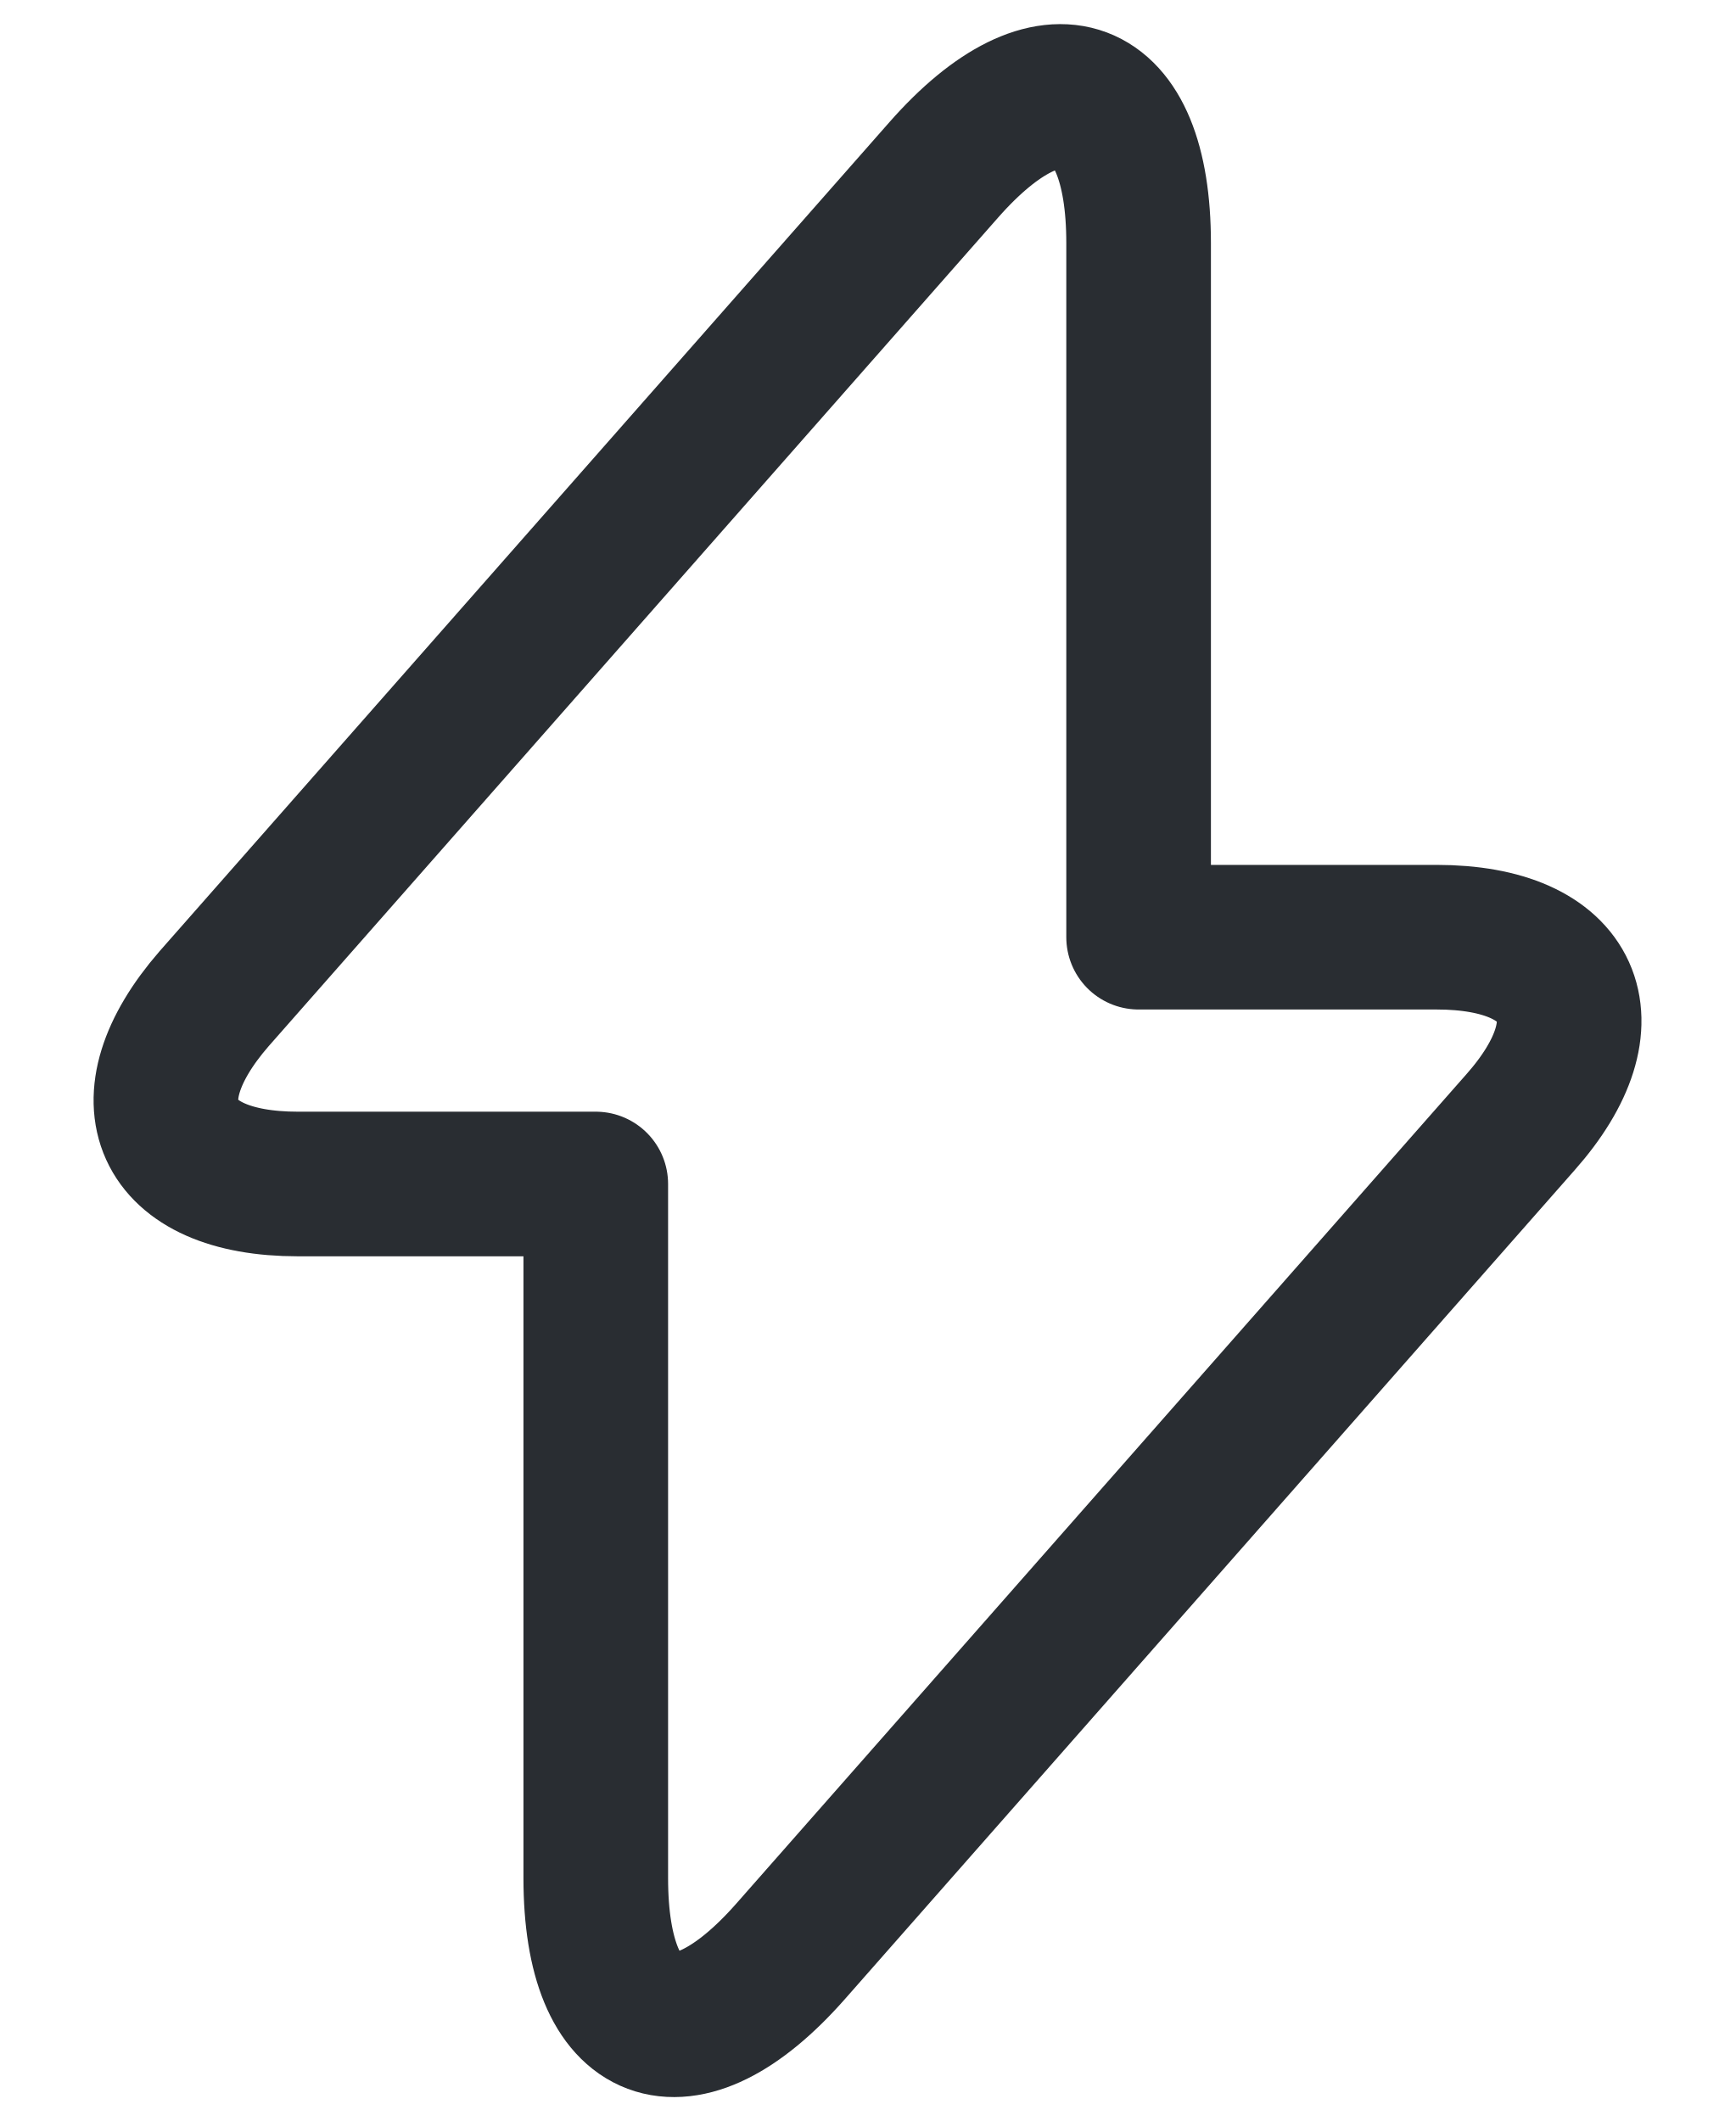
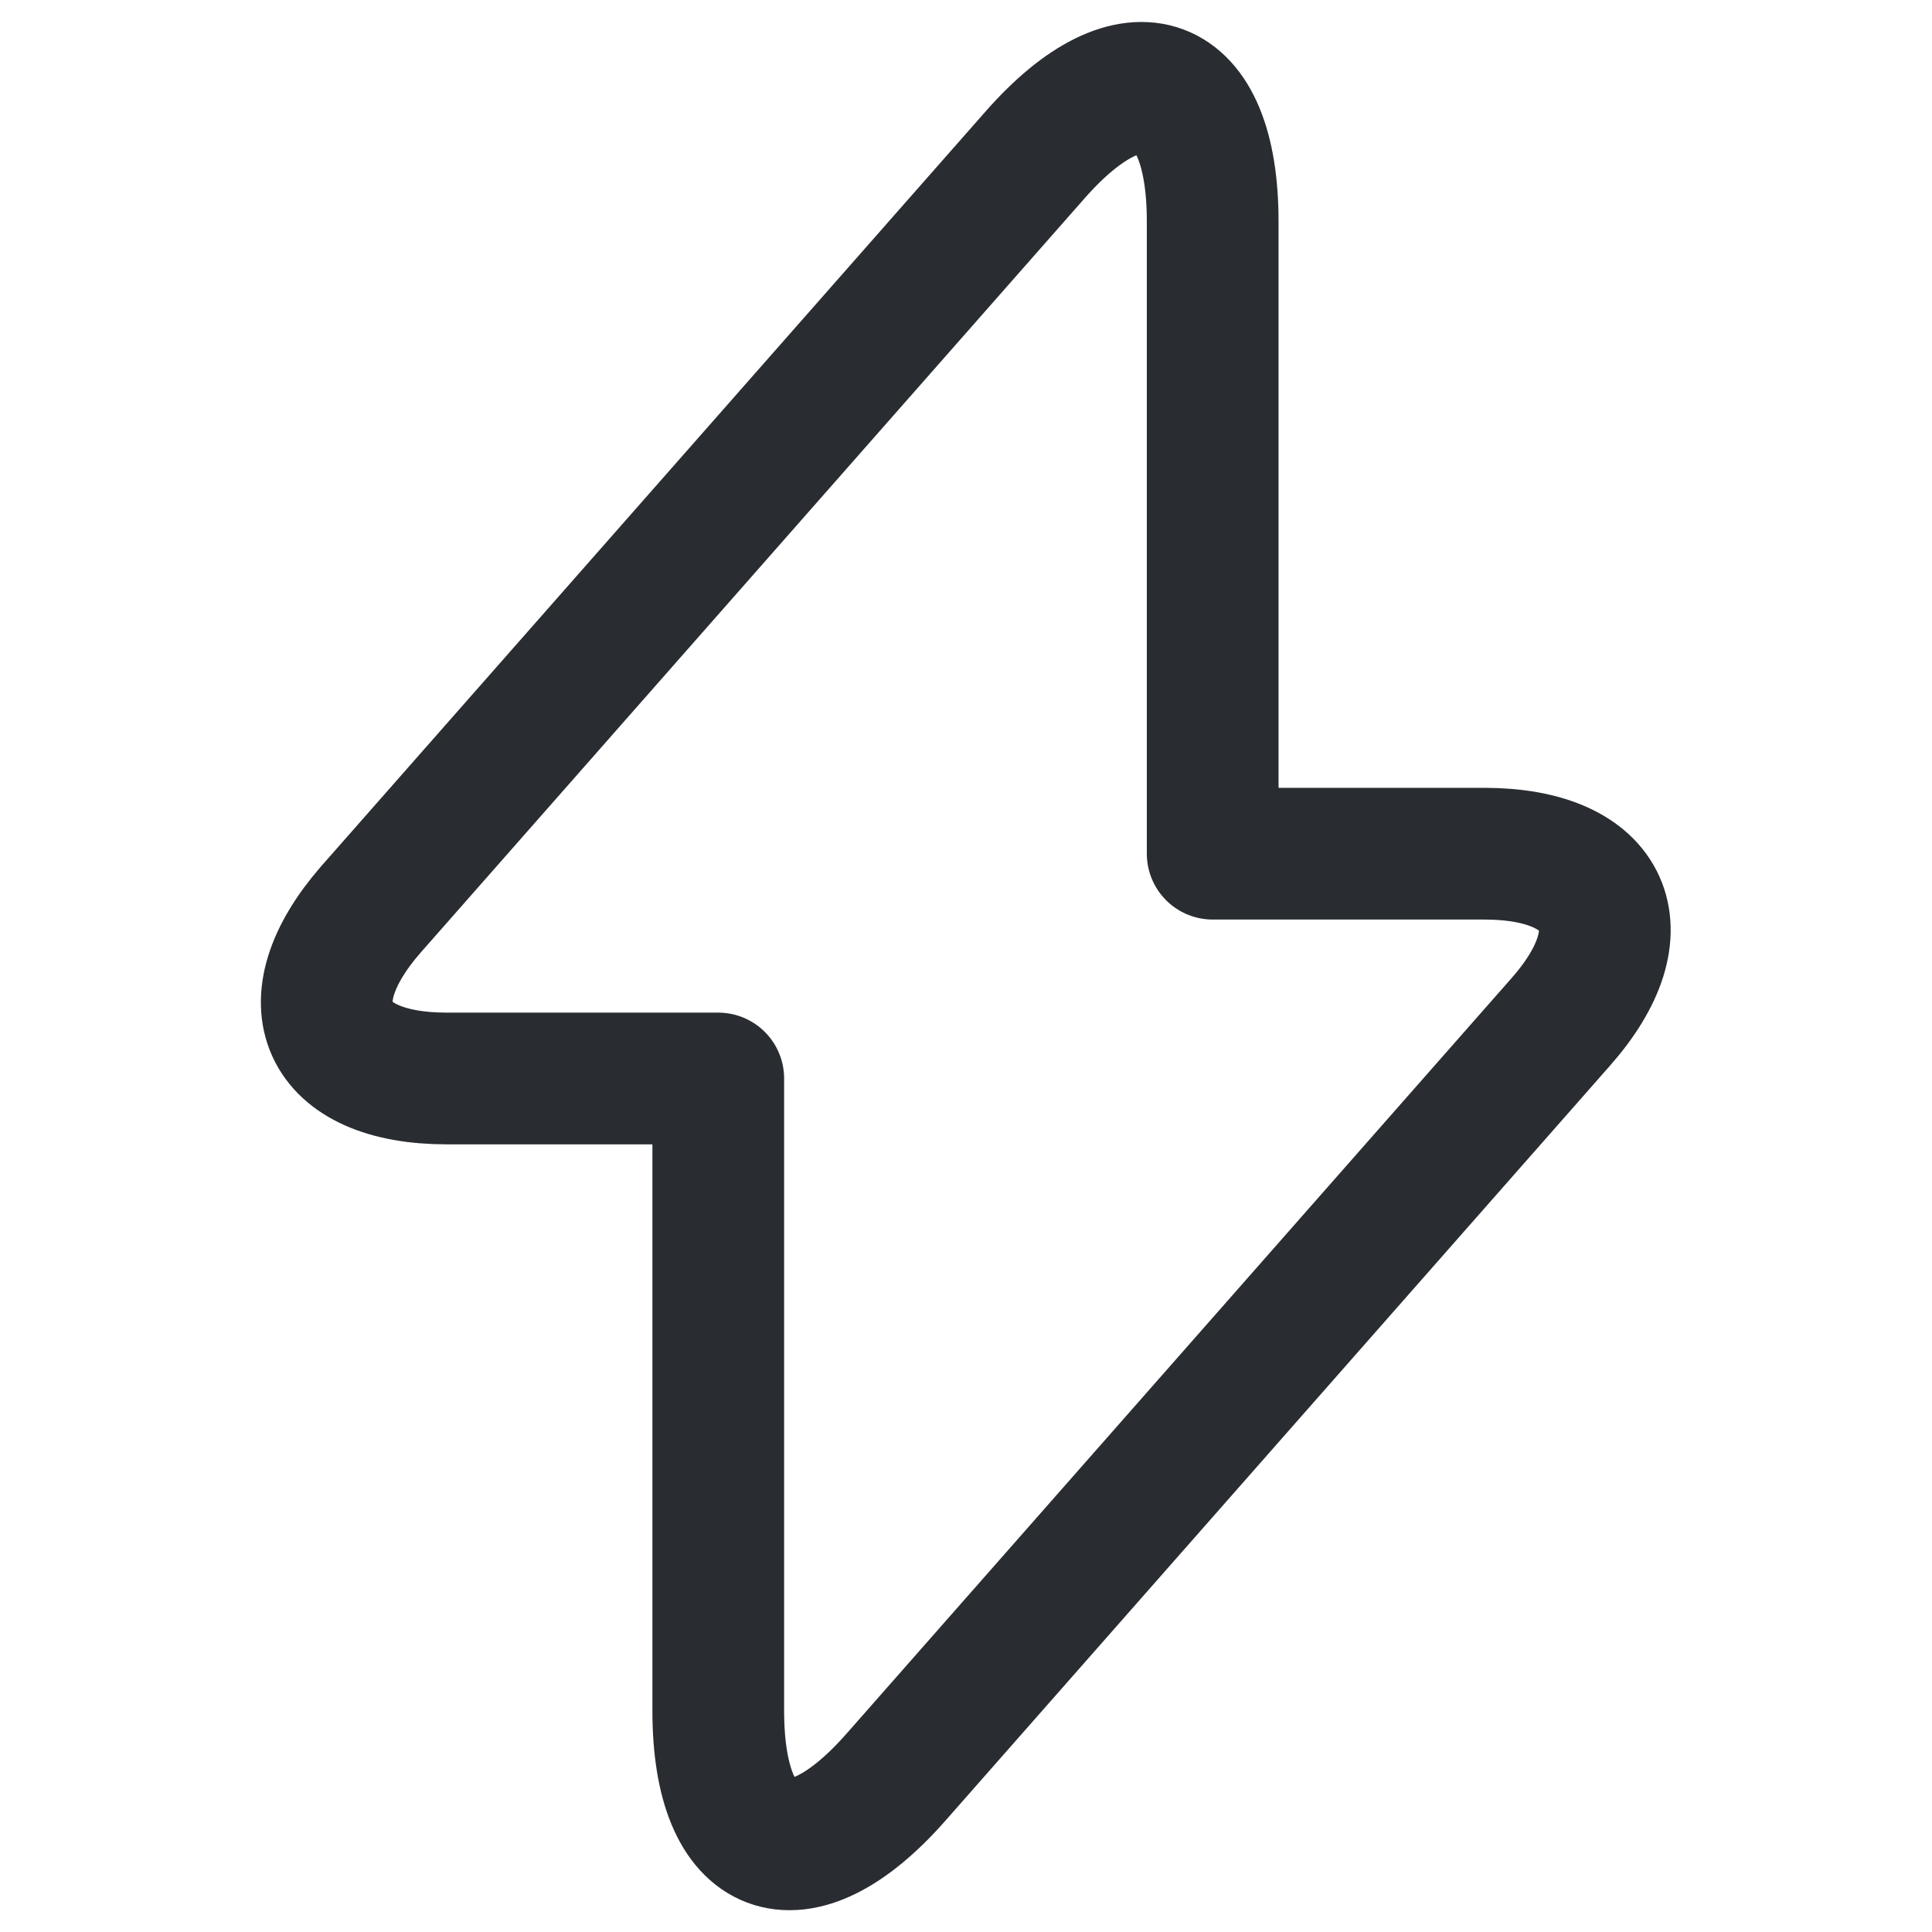
- <svg xmlns="http://www.w3.org/2000/svg" width="18" height="22" viewBox="0 0 18 22" fill="none">
+ <svg xmlns="http://www.w3.org/2000/svg" width="36" height="36" viewBox="0 0 18 22" fill="none">
  <path d="M3.089 12.281H6.179V19.481C6.179 21.161 7.089 21.501 8.199 20.241L15.769 11.641C16.699 10.591 16.309 9.721 14.899 9.721H11.809V2.521C11.809 0.841 10.899 0.501 9.789 1.761L2.219 10.361C1.299 11.421 1.689 12.281 3.089 12.281Z" stroke="#292D32" stroke-width="1.5" stroke-miterlimit="10" stroke-linecap="round" stroke-linejoin="round" />
</svg>
